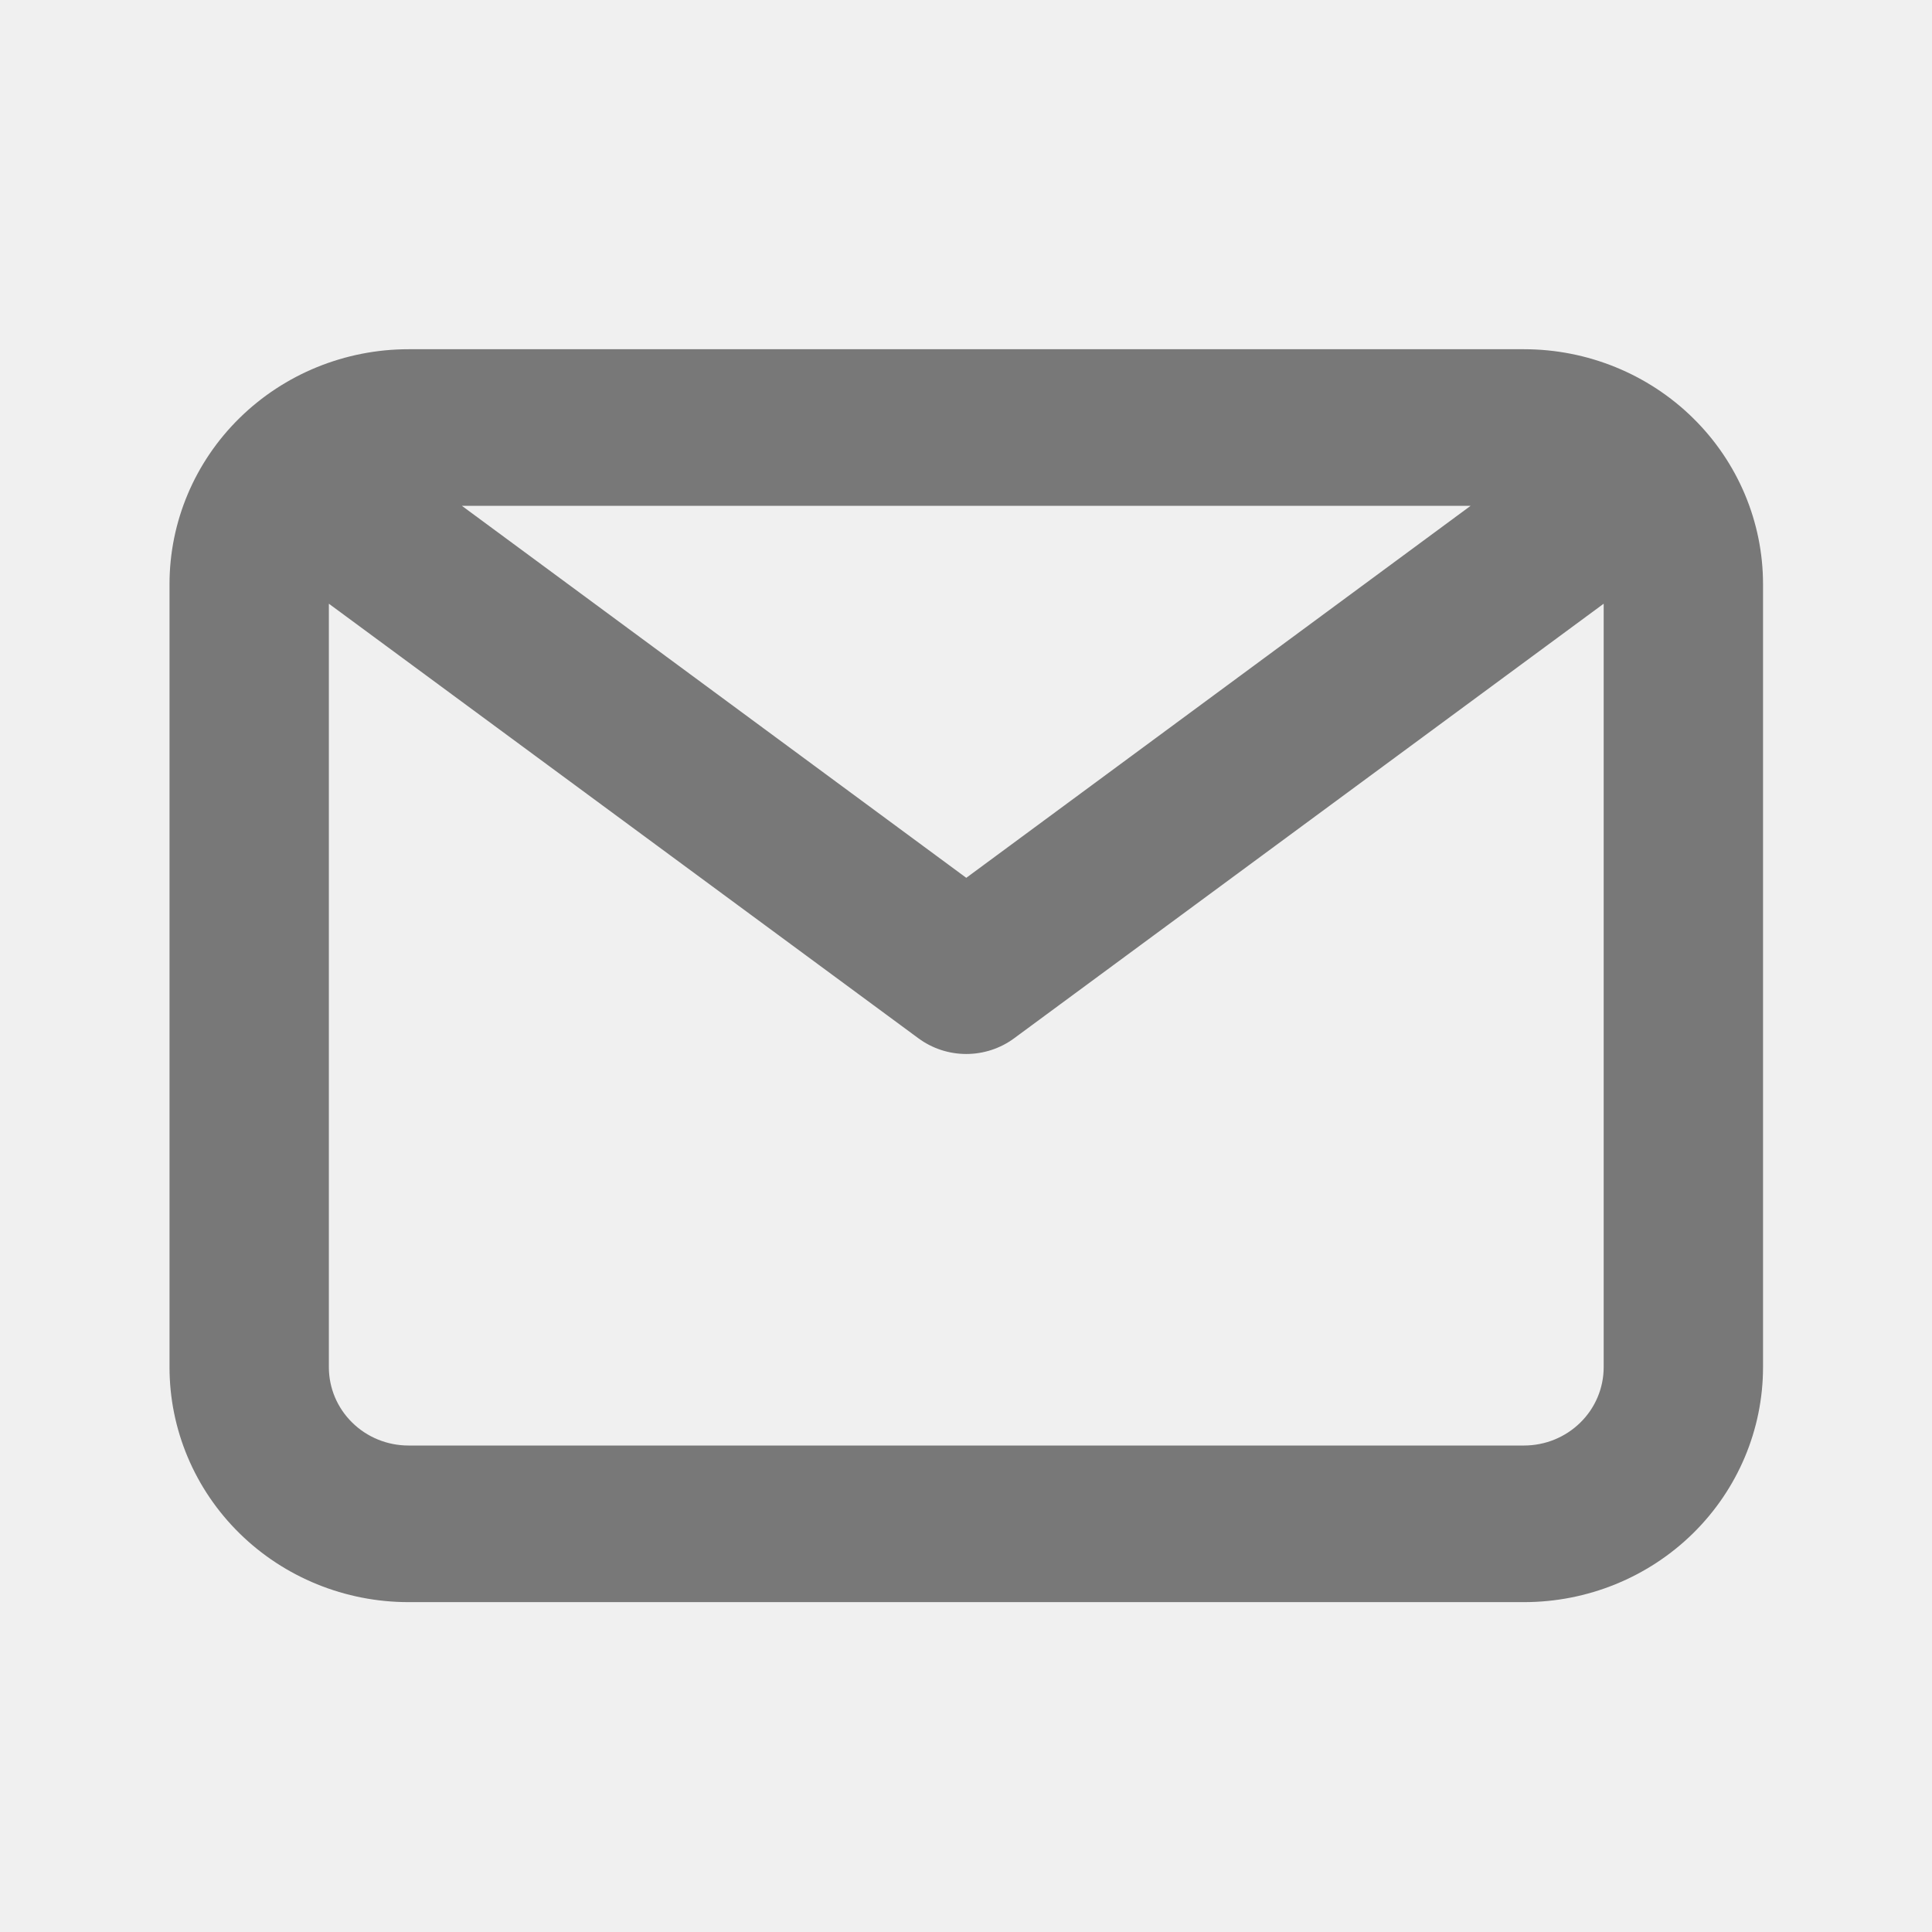
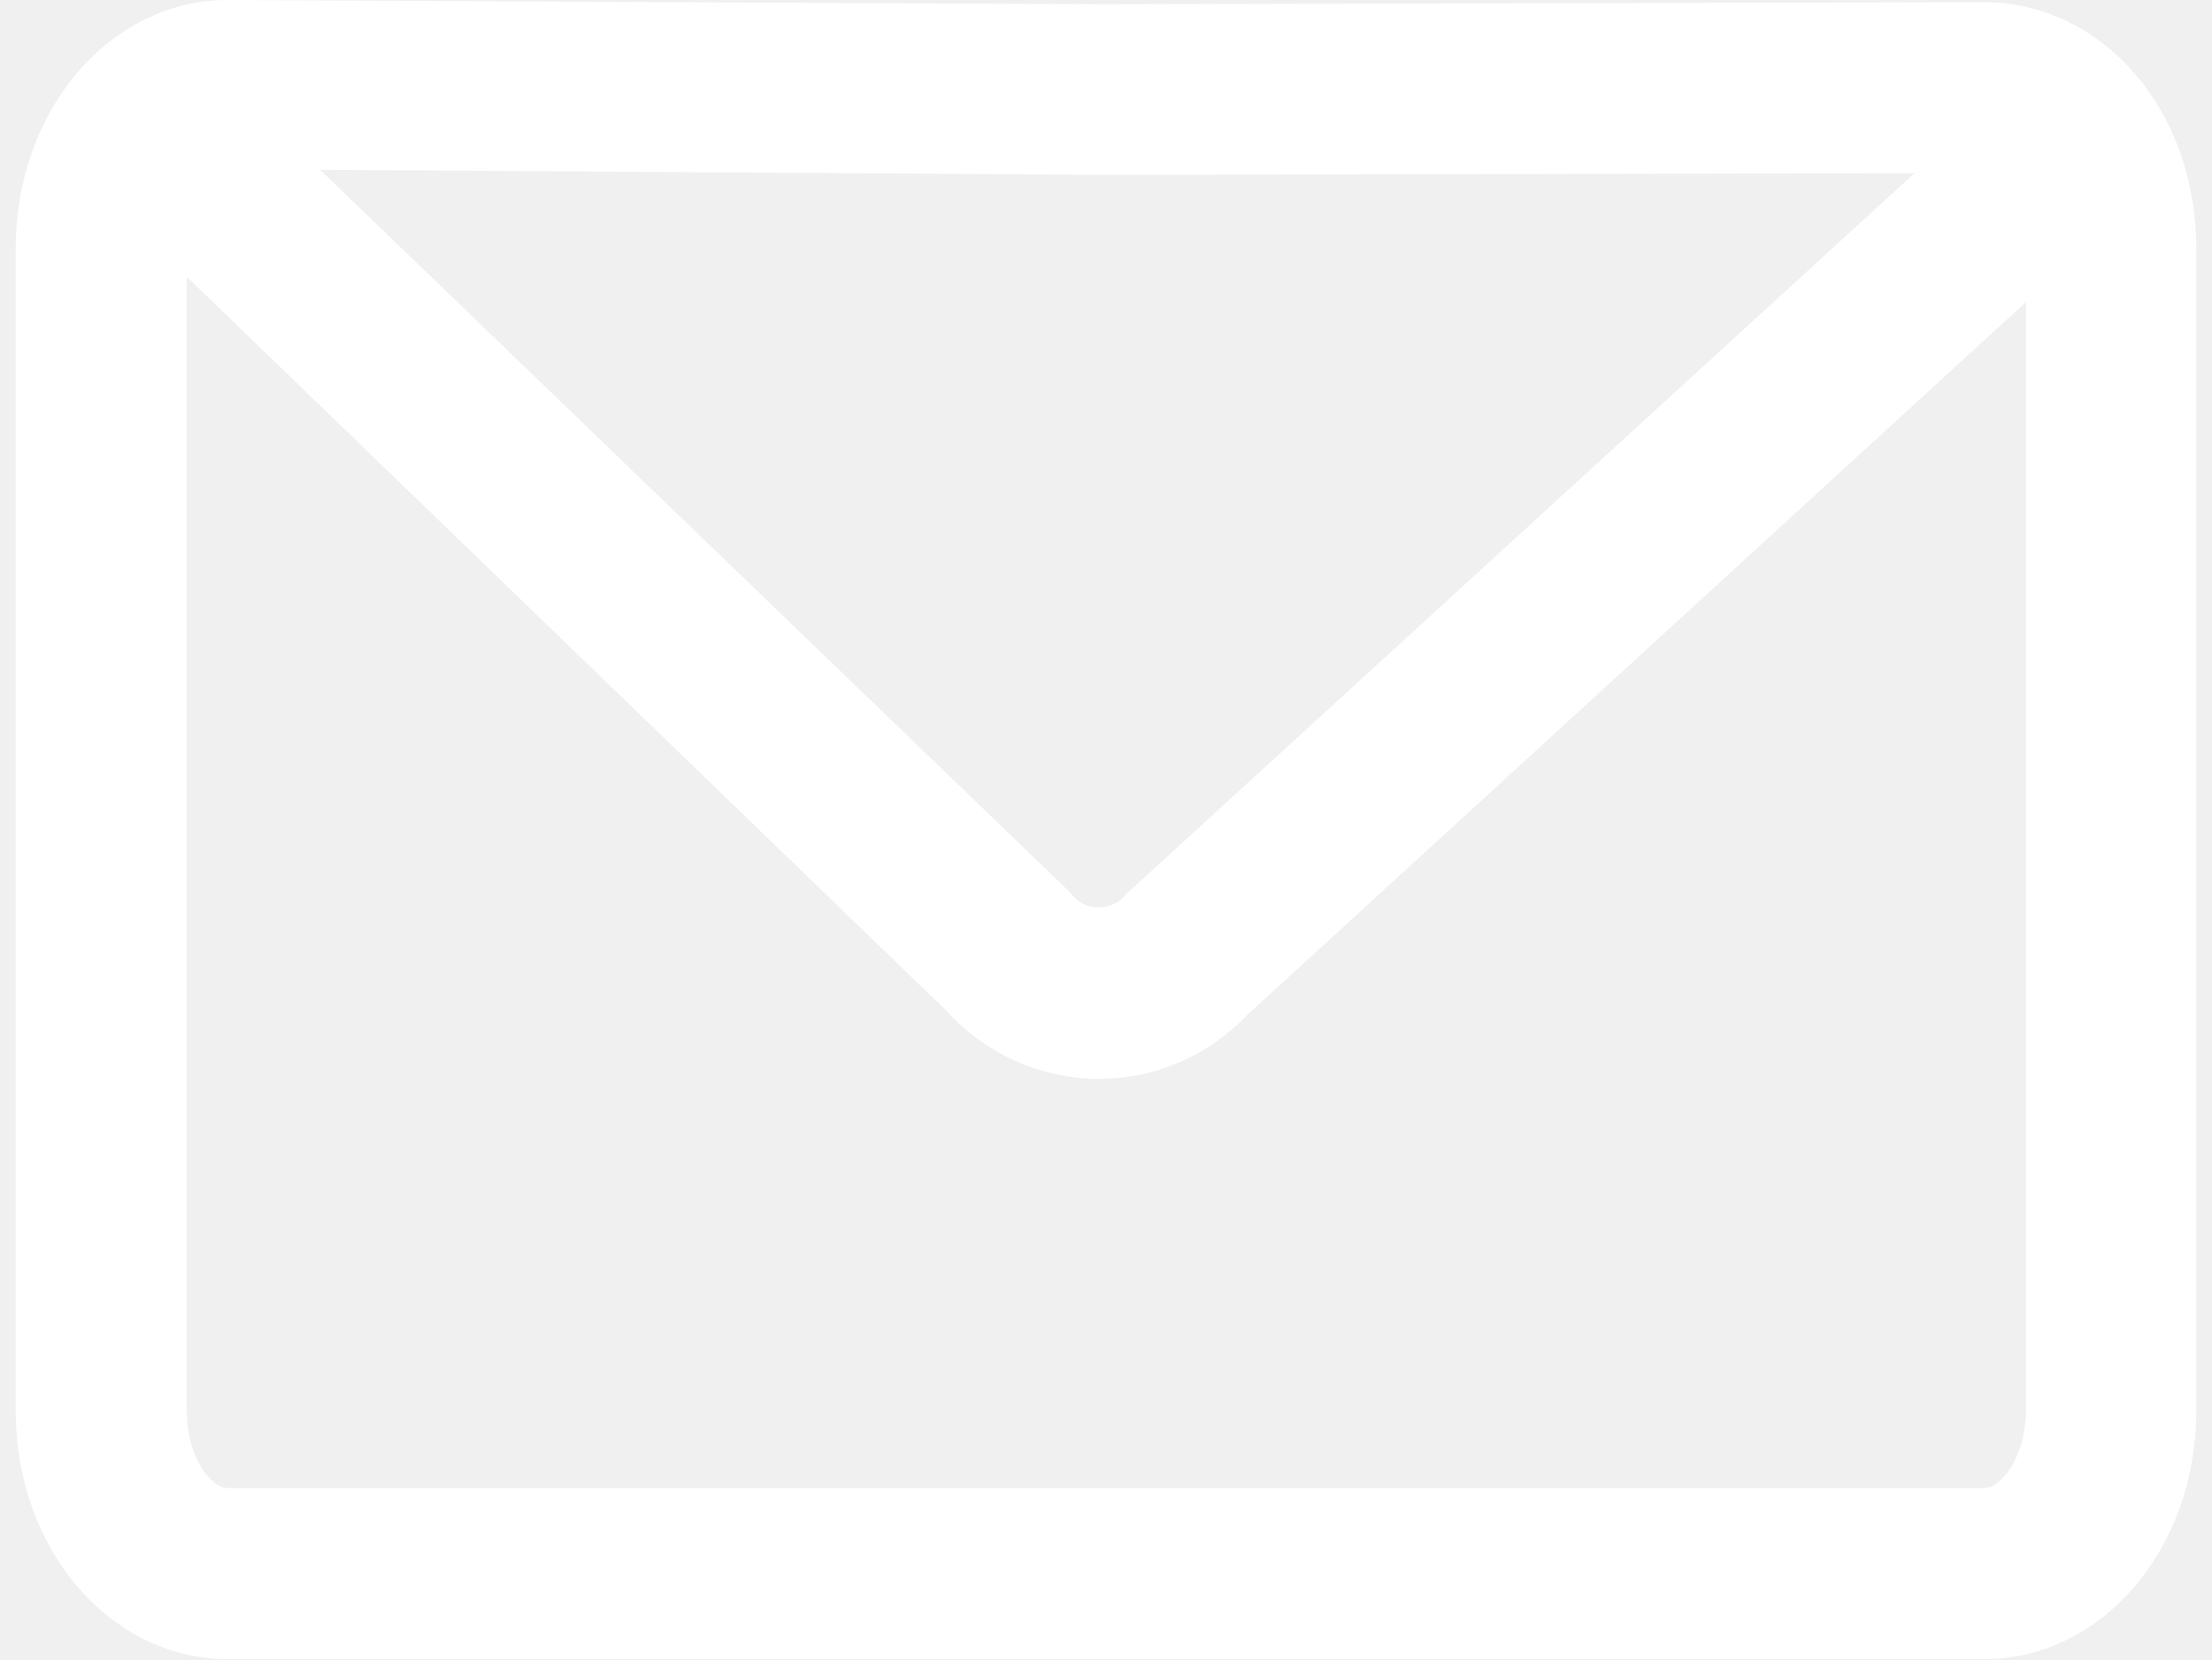
- <svg xmlns="http://www.w3.org/2000/svg" width="50" height="50" viewBox="0 0 50 50" fill="none">
-   <path d="M39.441 9.038H10.573C8.932 9.038 7.359 9.679 6.199 10.819C5.038 11.959 4.387 13.505 4.387 15.118V35.383C4.387 36.996 5.038 38.542 6.199 39.683C7.359 40.823 8.932 41.463 10.573 41.463H39.441C41.081 41.463 42.655 40.823 43.815 39.683C44.975 38.542 45.627 36.996 45.627 35.383V15.118C45.627 13.505 44.975 11.959 43.815 10.819C42.655 9.679 41.081 9.038 39.441 9.038ZM38.059 13.091L25.007 22.718L11.954 13.091H38.059ZM39.441 37.41H10.573C10.026 37.41 9.501 37.197 9.115 36.816C8.728 36.437 8.511 35.921 8.511 35.383V15.624L23.77 26.872C24.127 27.135 24.561 27.277 25.007 27.277C25.453 27.277 25.887 27.135 26.244 26.872L41.503 15.624V35.383C41.503 35.921 41.286 36.437 40.899 36.816C40.512 37.197 39.988 37.41 39.441 37.41Z" fill="#787878" />
+ <svg xmlns="http://www.w3.org/2000/svg" width="56" height="42" viewBox="0 0 56 42" fill="none">
+   <path d="M27.986 0.658V0.658L27.99 0.658L50.212 0.604C50.212 0.604 50.212 0.604 50.213 0.604C52.875 0.605 55.053 3.026 55.053 6.311V35.689C55.053 38.981 52.847 41.45 50.244 41.45H5.755C3.152 41.45 0.946 38.981 0.946 35.689V6.311C0.946 3.019 3.152 0.55 5.755 0.55H5.764H5.766L27.986 0.658ZM48.84 4.79C49.008 4.637 49.064 4.396 48.982 4.184C48.899 3.973 48.695 3.834 48.468 3.834L27.99 3.877L27.988 3.877L8.107 3.747C7.882 3.746 7.679 3.882 7.594 4.09C7.509 4.298 7.56 4.537 7.722 4.694L26.679 22.958L26.723 23.01C26.724 23.011 26.725 23.012 26.725 23.012C27.092 23.447 27.555 23.52 27.805 23.52C28.035 23.52 28.497 23.469 28.881 23.049C28.885 23.045 28.89 23.04 28.893 23.036L28.931 22.992L28.974 22.955L28.988 22.943L48.84 4.79ZM5.109 6.608C4.95 6.455 4.715 6.411 4.512 6.497C4.308 6.584 4.176 6.783 4.176 7.004V35.689C4.176 36.416 4.363 37.013 4.632 37.445C4.765 37.66 4.925 37.842 5.101 37.977C5.27 38.104 5.496 38.22 5.755 38.22H50.244C50.503 38.22 50.729 38.104 50.898 37.977C51.074 37.843 51.234 37.661 51.369 37.448C51.64 37.018 51.832 36.423 51.844 35.699H51.844V35.689V7.642C51.844 7.424 51.716 7.227 51.516 7.139C51.316 7.051 51.084 7.089 50.923 7.237L31.222 25.271C31.212 25.279 31.203 25.288 31.194 25.298C30.31 26.231 29.111 26.761 27.826 26.761H27.766C26.459 26.74 25.231 26.179 24.36 25.211C24.351 25.201 24.343 25.192 24.333 25.183L5.109 6.608Z" fill="white" stroke="white" stroke-width="1.1" stroke-linejoin="round" />
</svg>
